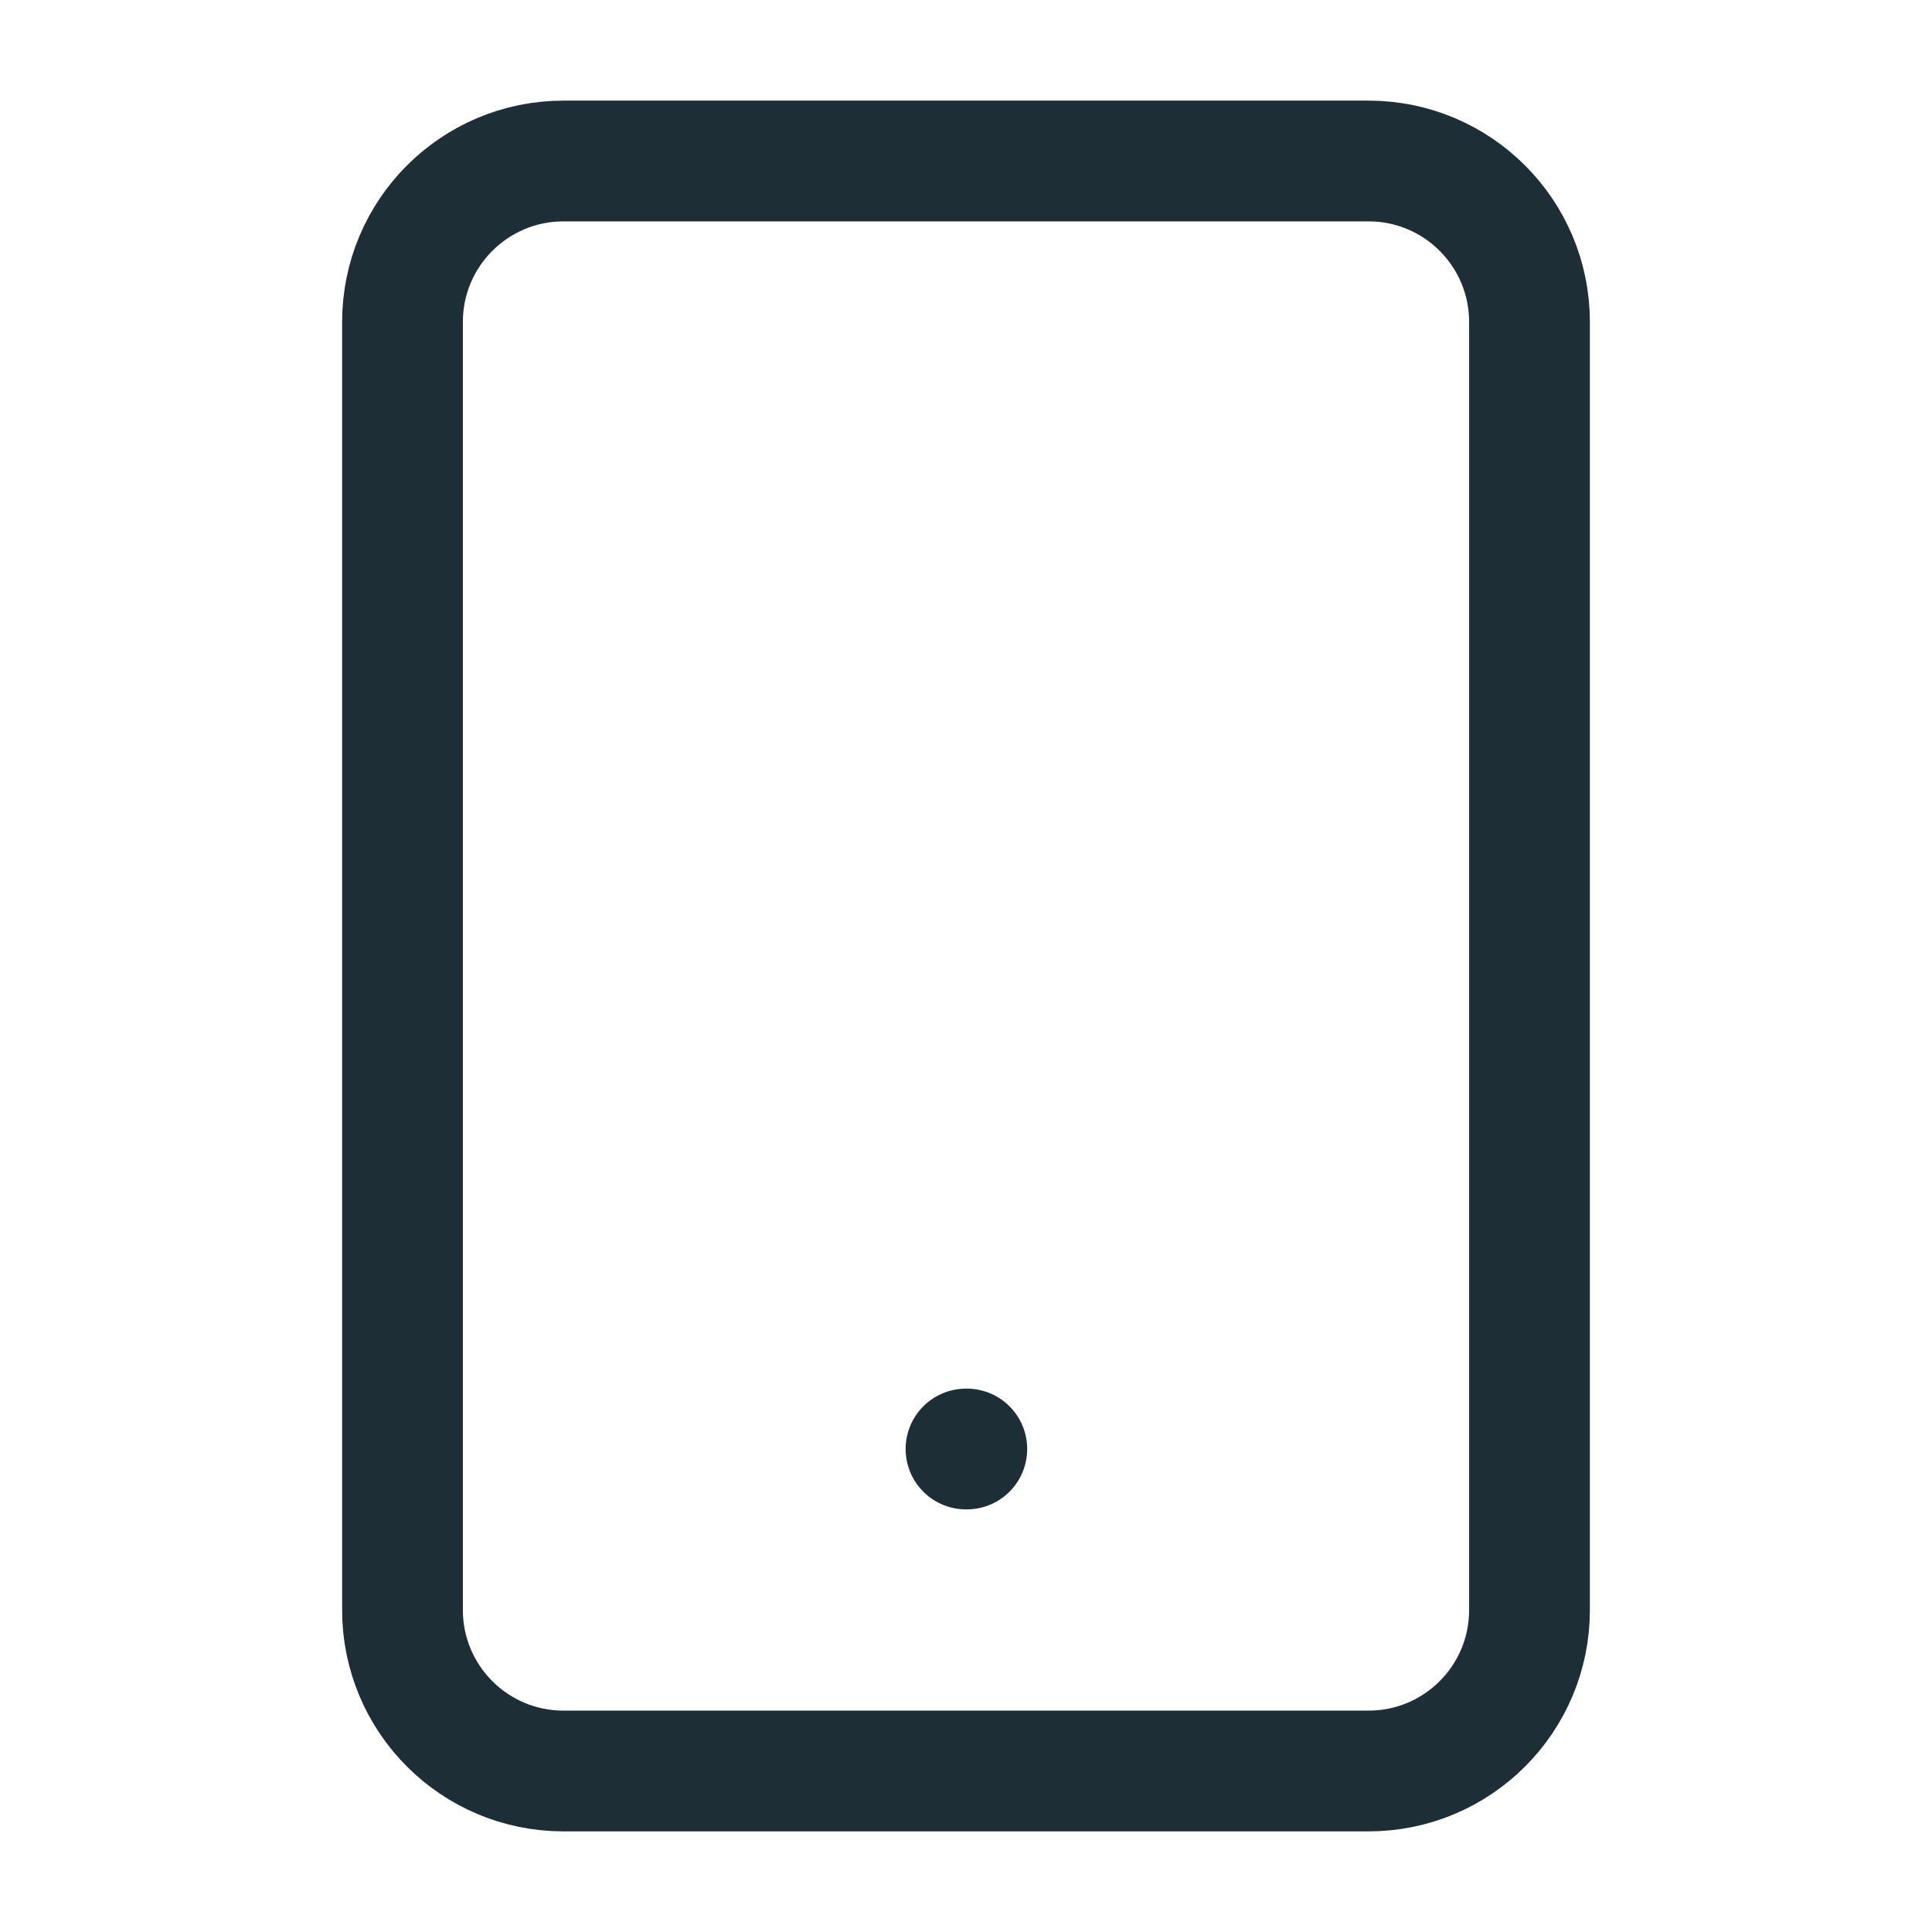
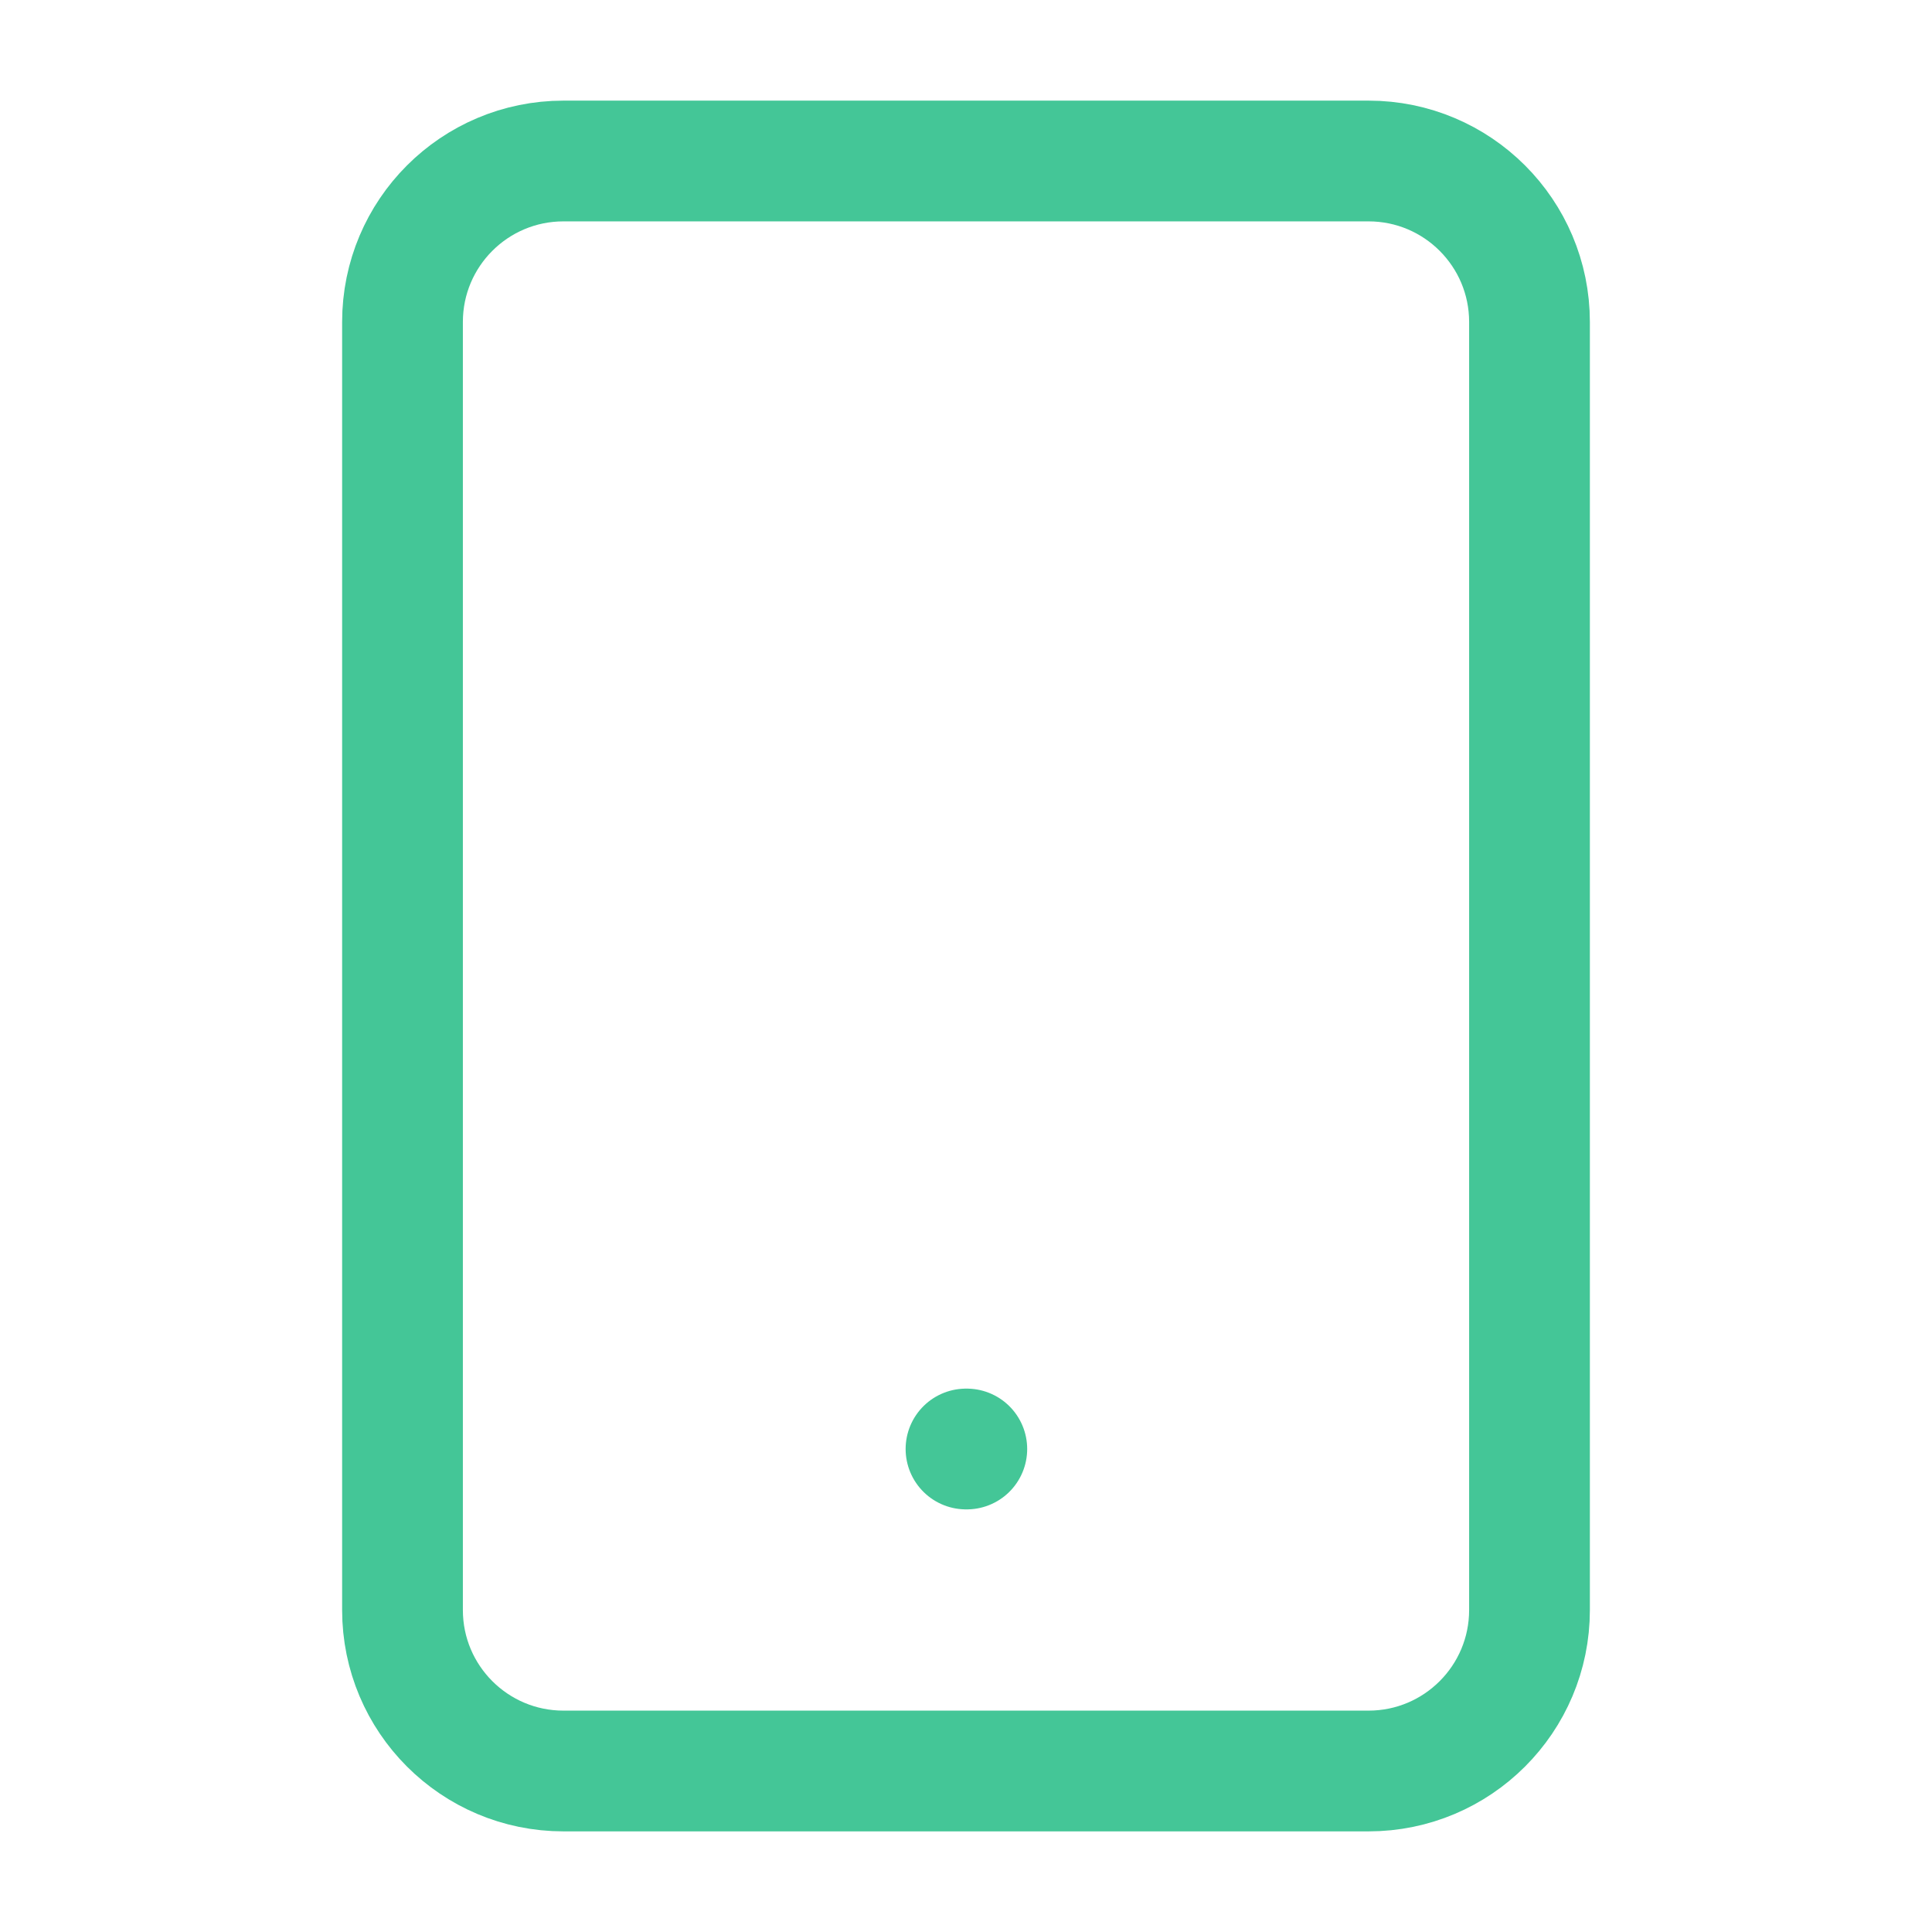
<svg xmlns="http://www.w3.org/2000/svg" width="24" height="24" viewBox="0 0 24 24" fill="none">
-   <path d="M17 2H7C5.895 2 5 2.895 5 4V20C5 21.105 5.895 22 7 22H17C18.105 22 19 21.105 19 20V4C19 2.895 18.105 2 17 2Z" stroke="#1E2E36" stroke-width="1.5" stroke-linecap="round" stroke-linejoin="round" />
-   <path d="M12 18H12.01" stroke="#1E2E36" stroke-width="1.5" stroke-linecap="round" stroke-linejoin="round" />
+   <path d="M17 2H7C5.895 2 5 2.895 5 4V20C5 21.105 5.895 22 7 22H17C18.105 22 19 21.105 19 20V4C19 2.895 18.105 2 17 2Z" stroke="#44C697" stroke-width="1.5" stroke-linecap="round" stroke-linejoin="round" />
+   <path d="M12 18H12.01" stroke="#44C697" stroke-width="1.5" stroke-linecap="round" stroke-linejoin="round" />
</svg>
